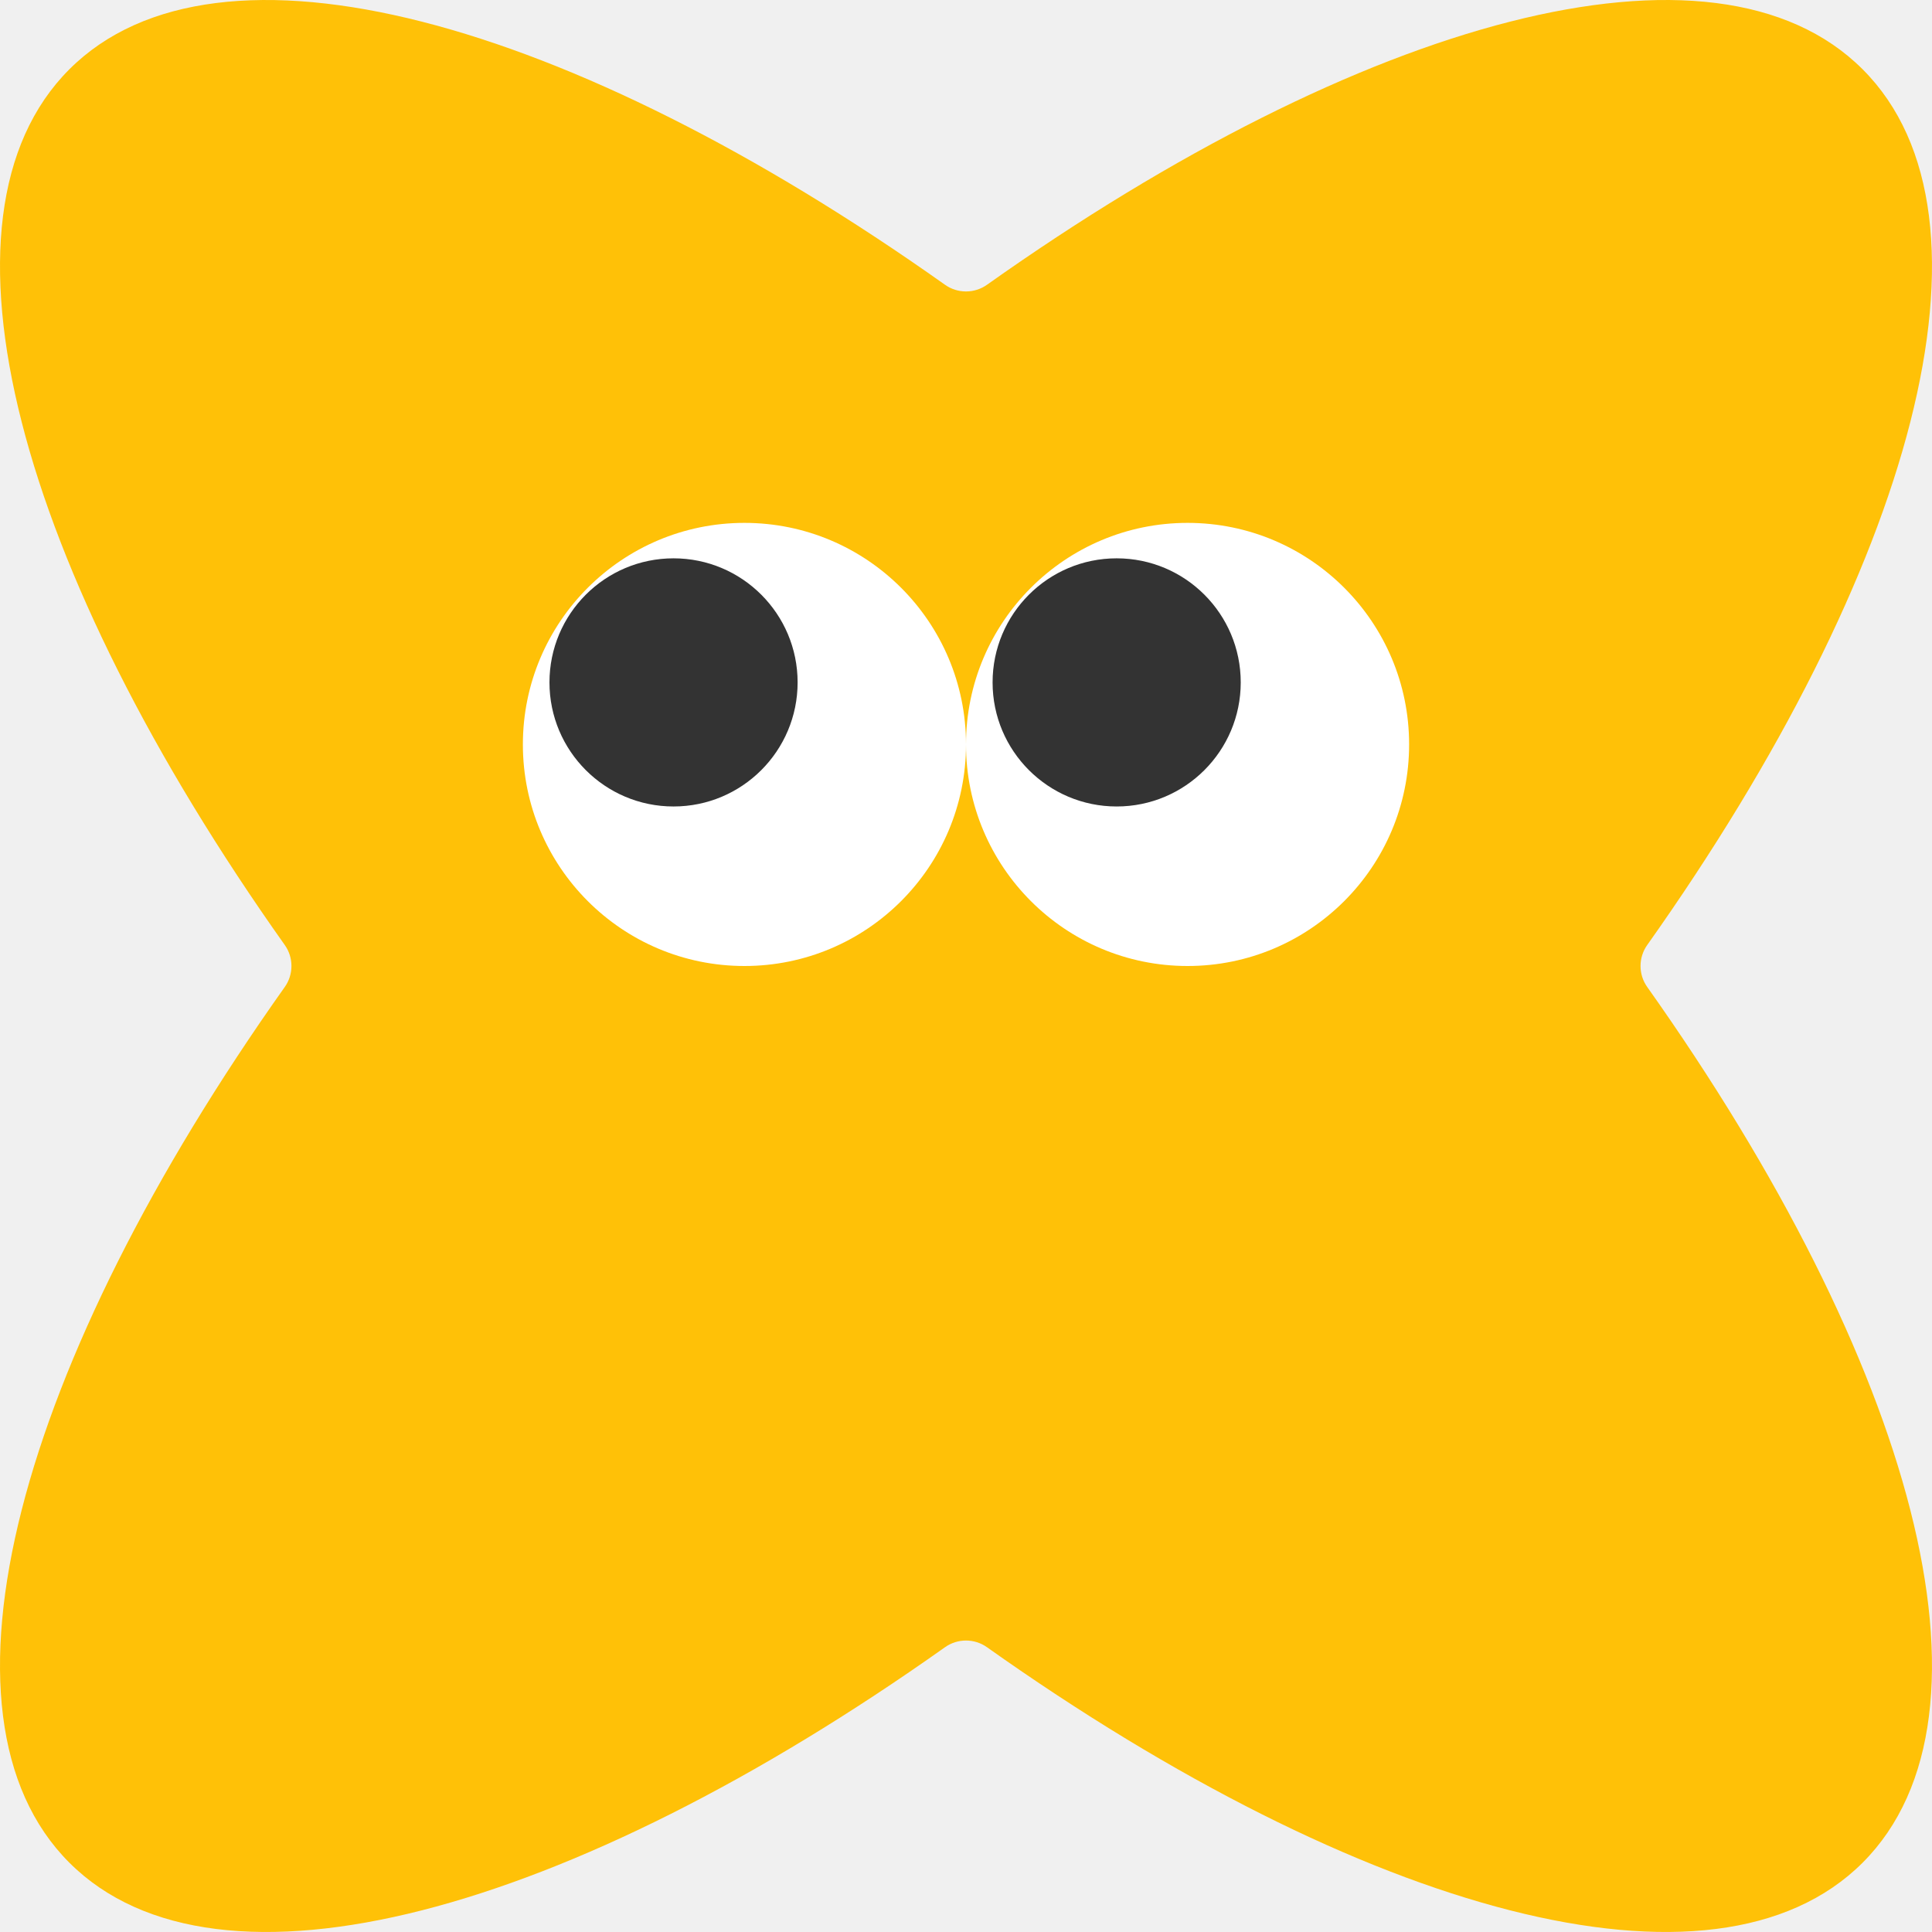
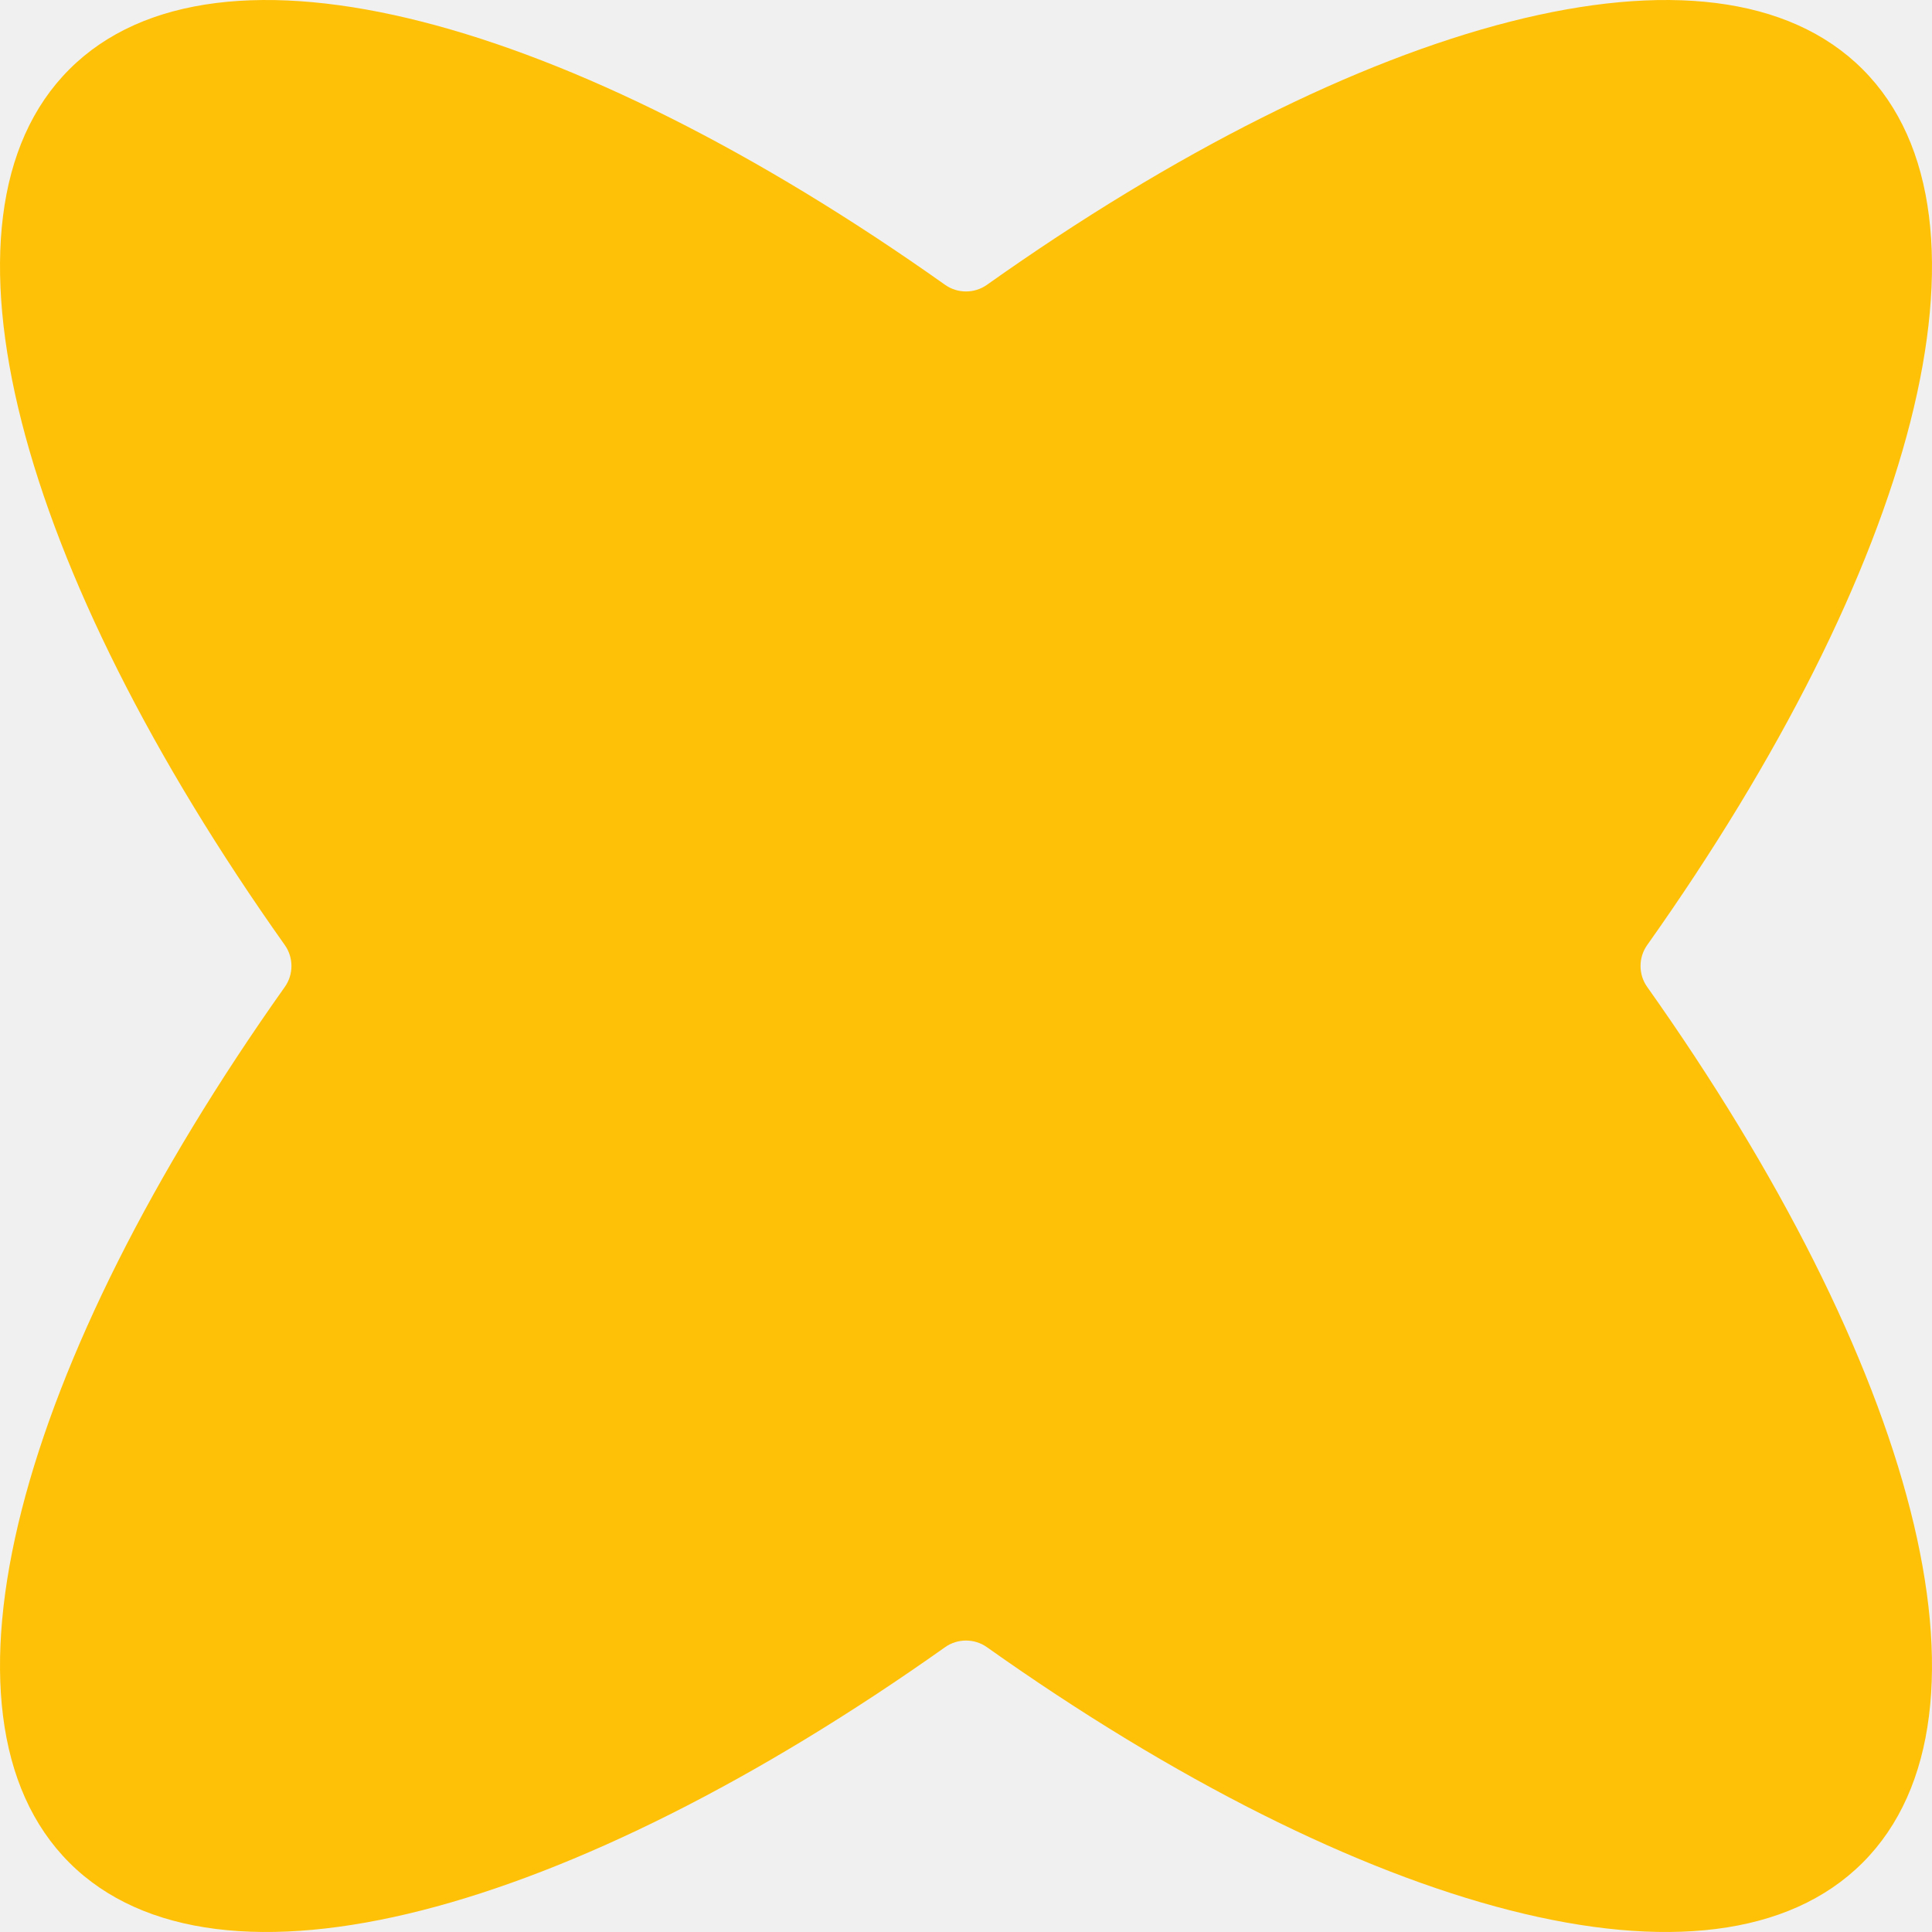
<svg xmlns="http://www.w3.org/2000/svg" width="218" height="218" viewBox="0 0 218 218" fill="none">
-   <path d="M32.137 111.361C33.136 109.952 33.136 108.047 32.137 106.638C2.111 64.281 -8.905 24.551 7.823 7.823C24.551 -8.905 64.281 2.111 106.638 32.137C108.047 33.136 109.952 33.136 111.361 32.137C153.718 2.11 193.448 -8.905 210.176 7.823C226.904 24.551 215.889 64.281 185.862 106.638C184.863 108.047 184.863 109.952 185.862 111.361C215.888 153.718 226.904 193.448 210.176 210.176C193.448 226.904 153.718 215.888 111.361 185.862C109.952 184.863 108.047 184.863 106.638 185.862C64.281 215.888 24.551 226.904 7.823 210.176C-8.905 193.448 2.111 153.718 32.137 111.361Z" fill="#FFC107" />
-   <circle cx="25" cy="25" r="25" transform="matrix(-1 1.74846e-07 1.74846e-07 1 159 59)" fill="white" />
-   <circle cx="14" cy="14" r="14" transform="matrix(-1 1.74846e-07 1.74846e-07 1 140 63)" fill="#333333" />
-   <circle cx="25" cy="25" r="25" transform="matrix(-1 1.74846e-07 1.74846e-07 1 109 59)" fill="white" />
-   <circle cx="14" cy="14" r="14" transform="matrix(-1 1.74846e-07 1.74846e-07 1 90 63)" fill="#333333" />
+   <path d="M32.137 111.361C33.136 109.952 33.136 108.047 32.137 106.638C2.111 64.281 -8.905 24.551 7.823 7.823C24.551 -8.905 64.281 2.111 106.639 32.138C108.048 33.137 109.953 33.137 111.362 32.138C153.719 2.111 193.449 -8.905 210.177 7.823C226.905 24.551 215.889 64.281 185.862 106.638C184.863 108.047 184.863 109.952 185.862 111.361C215.889 153.719 226.905 193.449 210.177 210.177C193.449 226.905 153.719 215.889 111.362 185.863C109.953 184.864 108.048 184.864 106.639 185.863C64.282 215.889 24.551 226.905 7.823 210.177C-8.905 193.449 2.111 153.718 32.137 111.361Z" fill="#FFC107" />
</svg>
